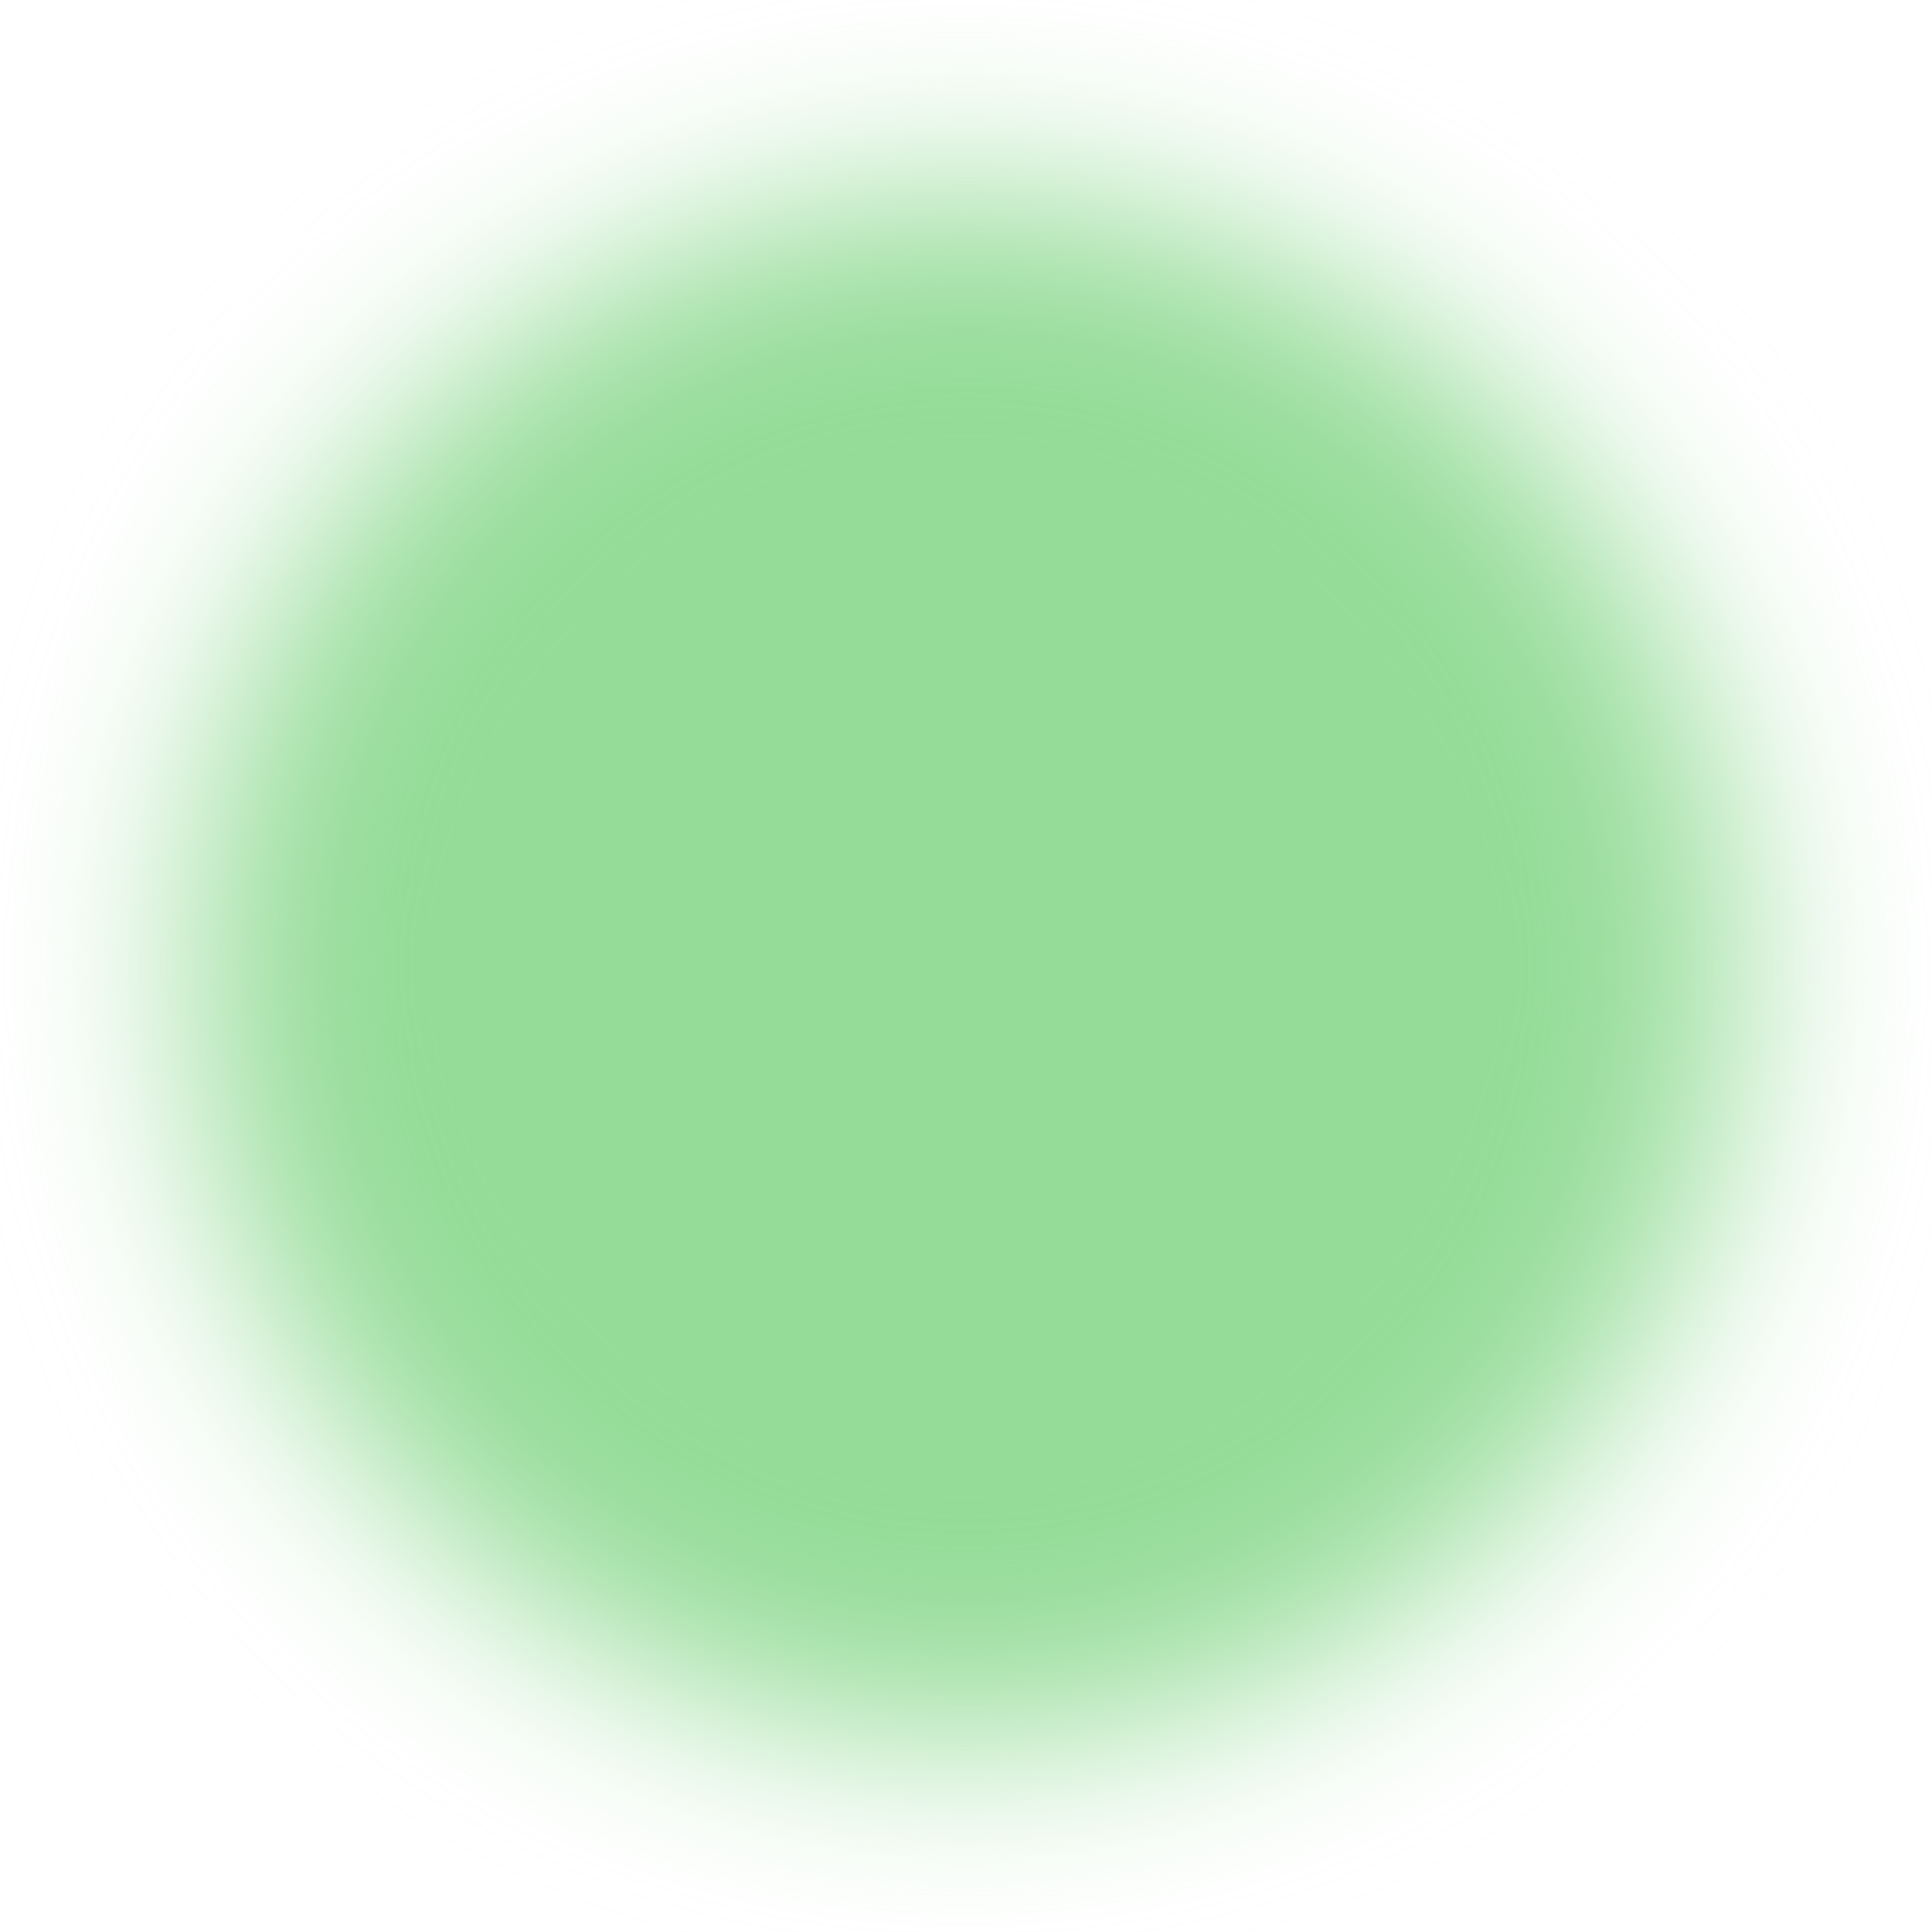
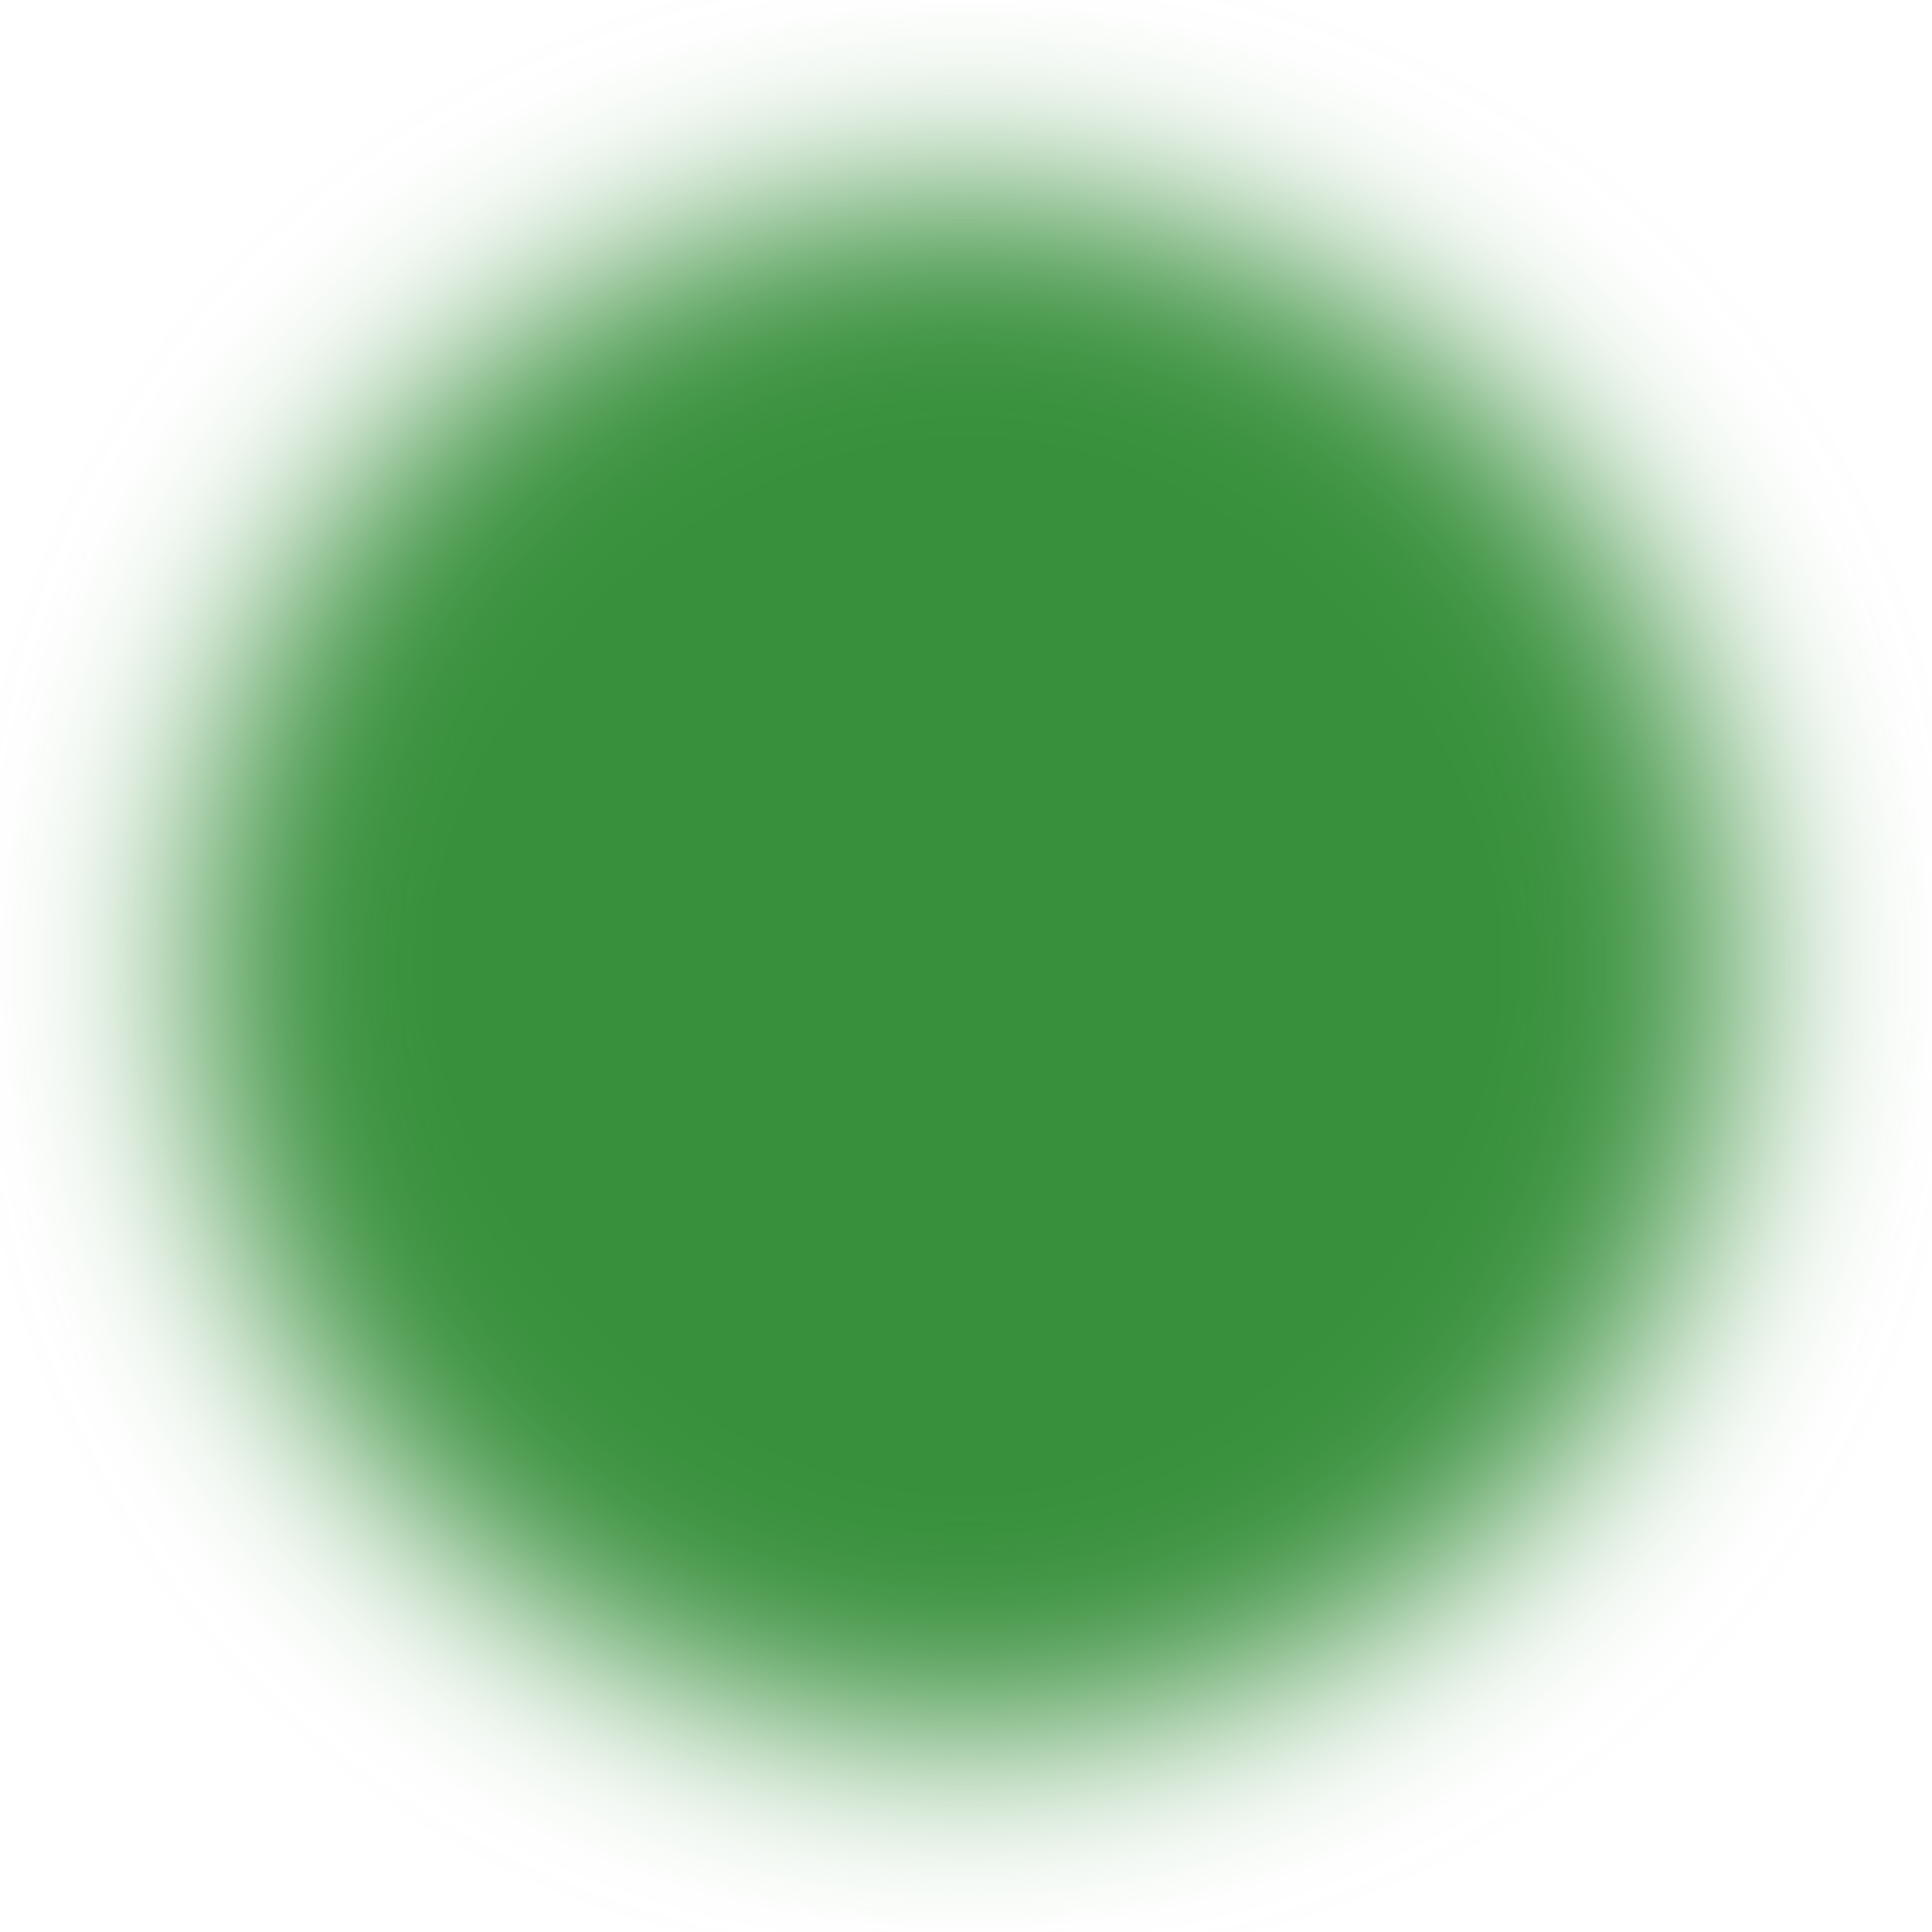
<svg xmlns="http://www.w3.org/2000/svg" width="79" height="79" viewBox="0 0 79 79" fill="none">
  <g filter="url(#filter0_f_37_178)">
-     <circle cx="39.5" cy="39.5" r="31.5" fill="#95DC98" />
+     <circle cx="39.5" cy="39.5" r="31.5" fill="#38903C" />
  </g>
  <defs>
    <filter id="filter0_f_37_178" x="0" y="0" width="79" height="79" filterUnits="userSpaceOnUse" color-interpolation-filters="sRGB">
      <feFlood flood-opacity="0" result="BackgroundImageFix" />
      <feBlend mode="normal" in="SourceGraphic" in2="BackgroundImageFix" result="shape" />
      <feGaussianBlur stdDeviation="4" result="effect1_foregroundBlur_37_178" />
    </filter>
  </defs>
</svg>
